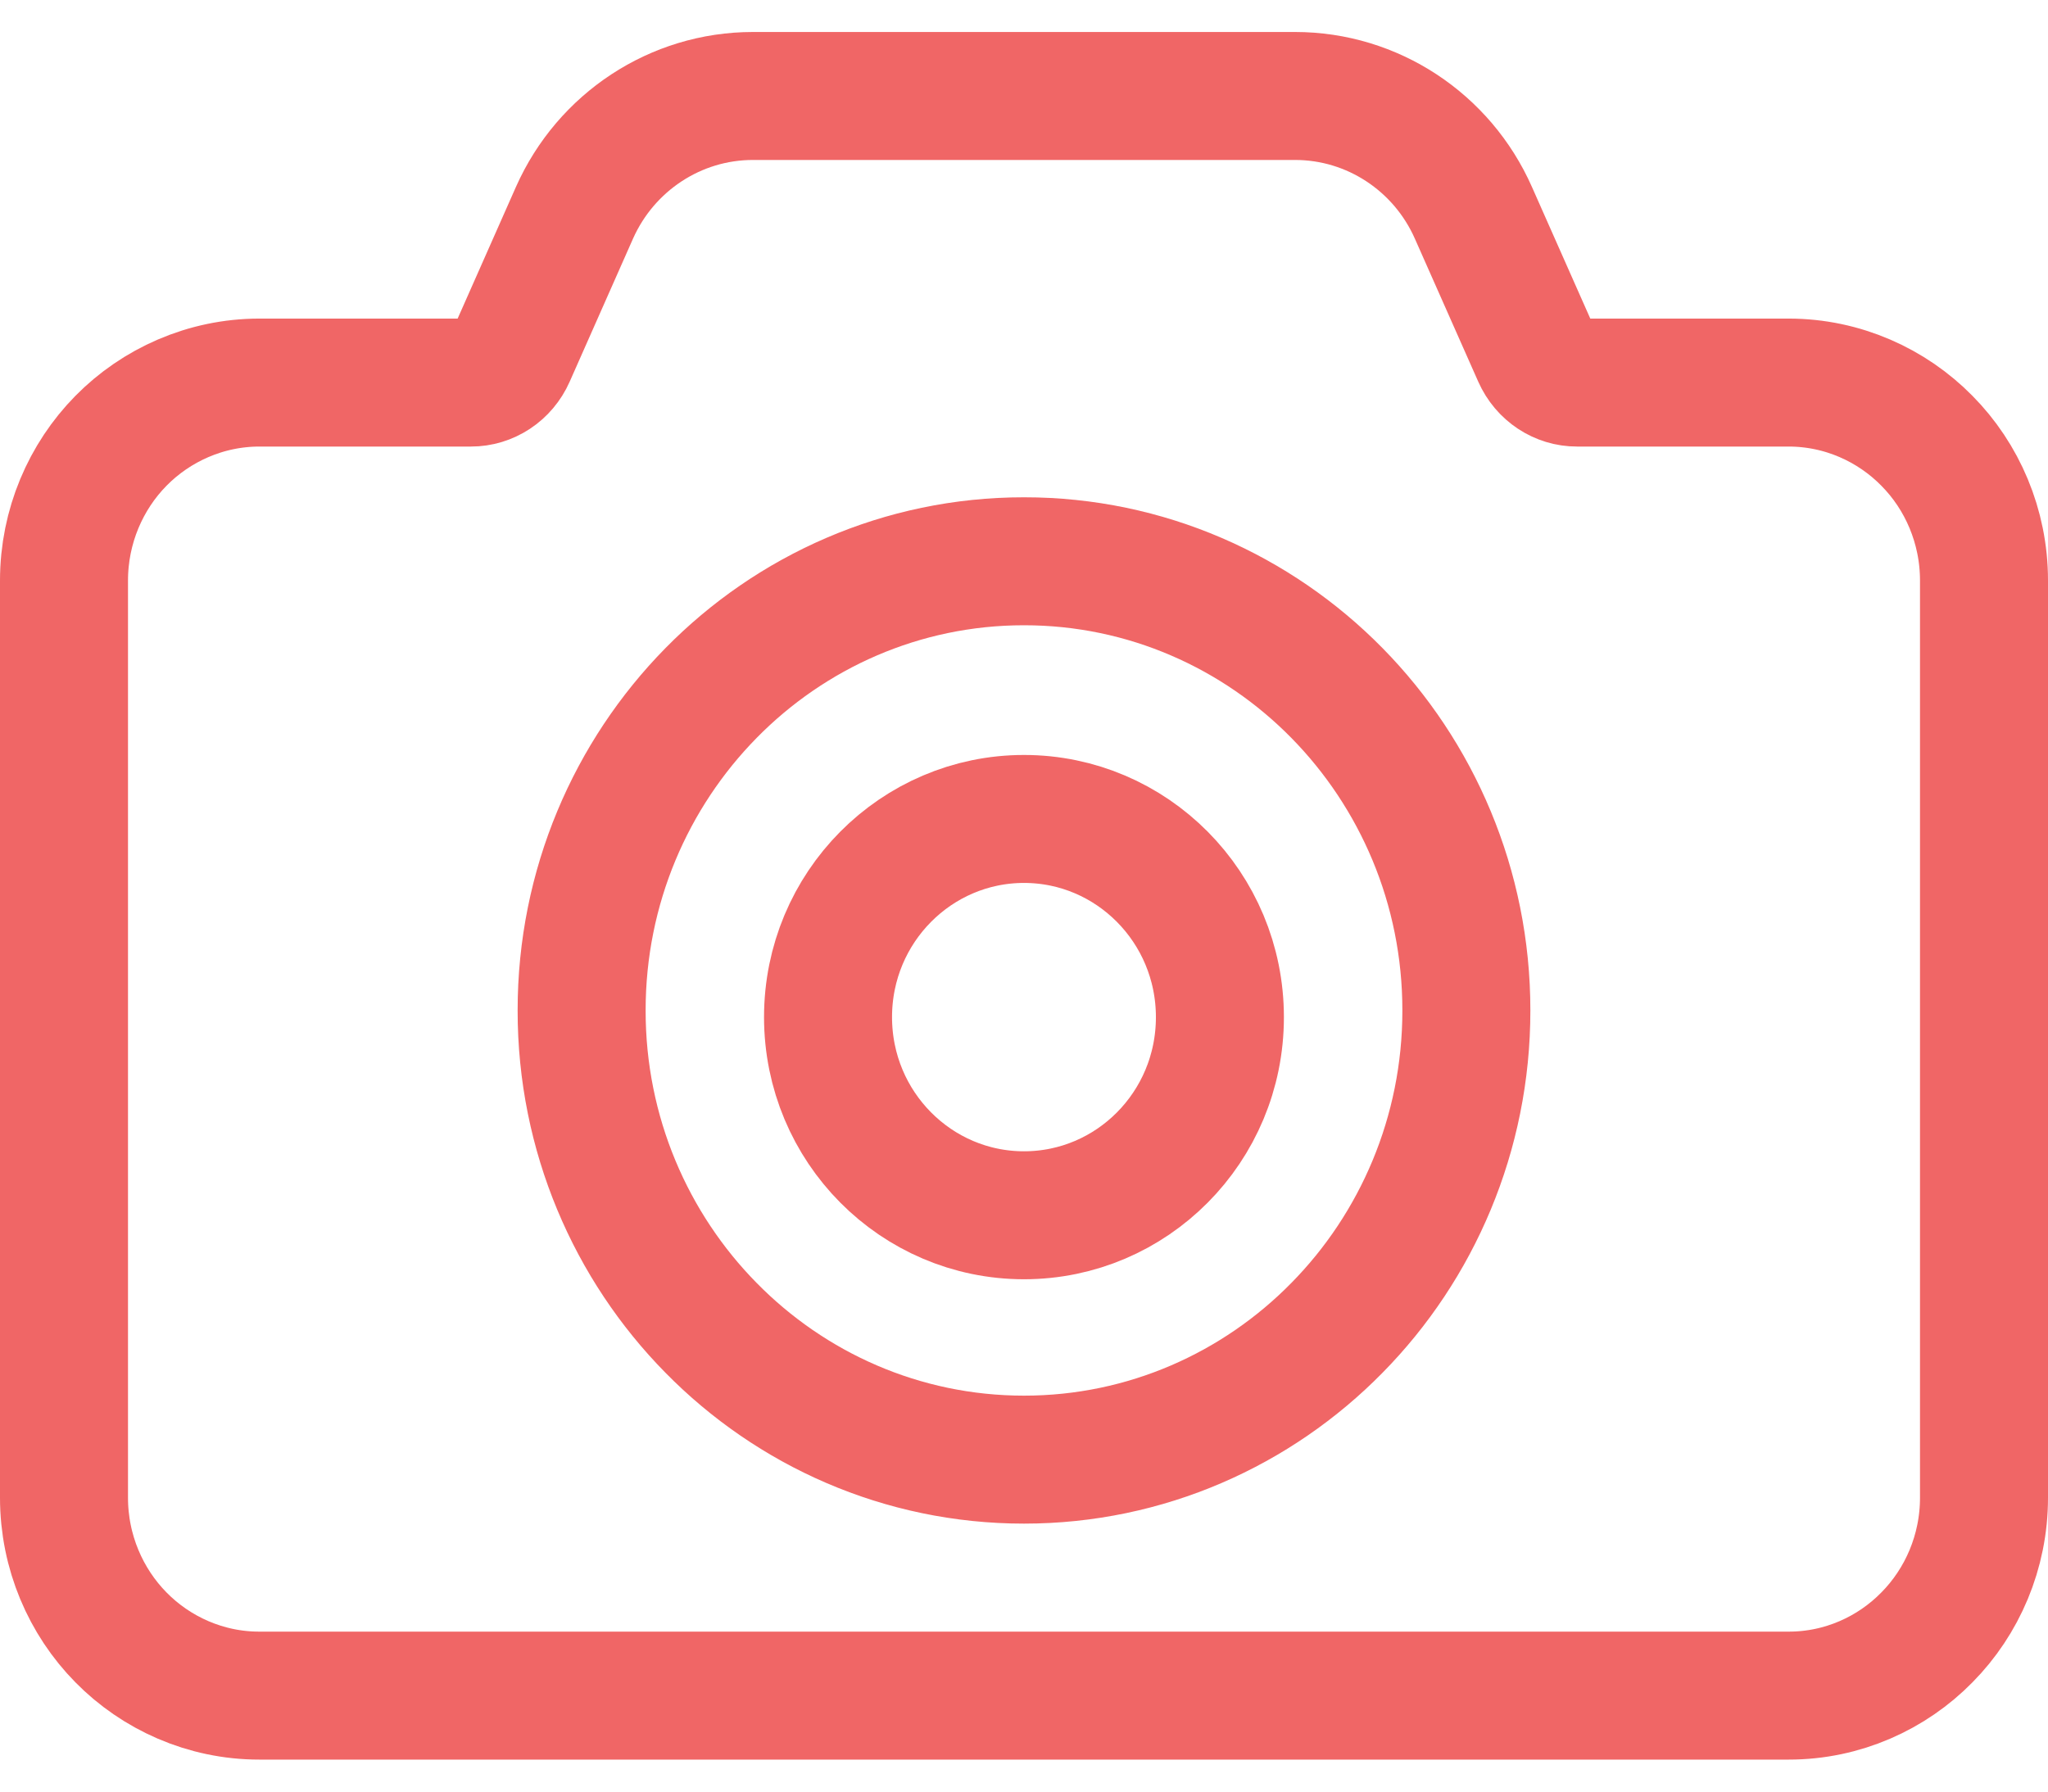
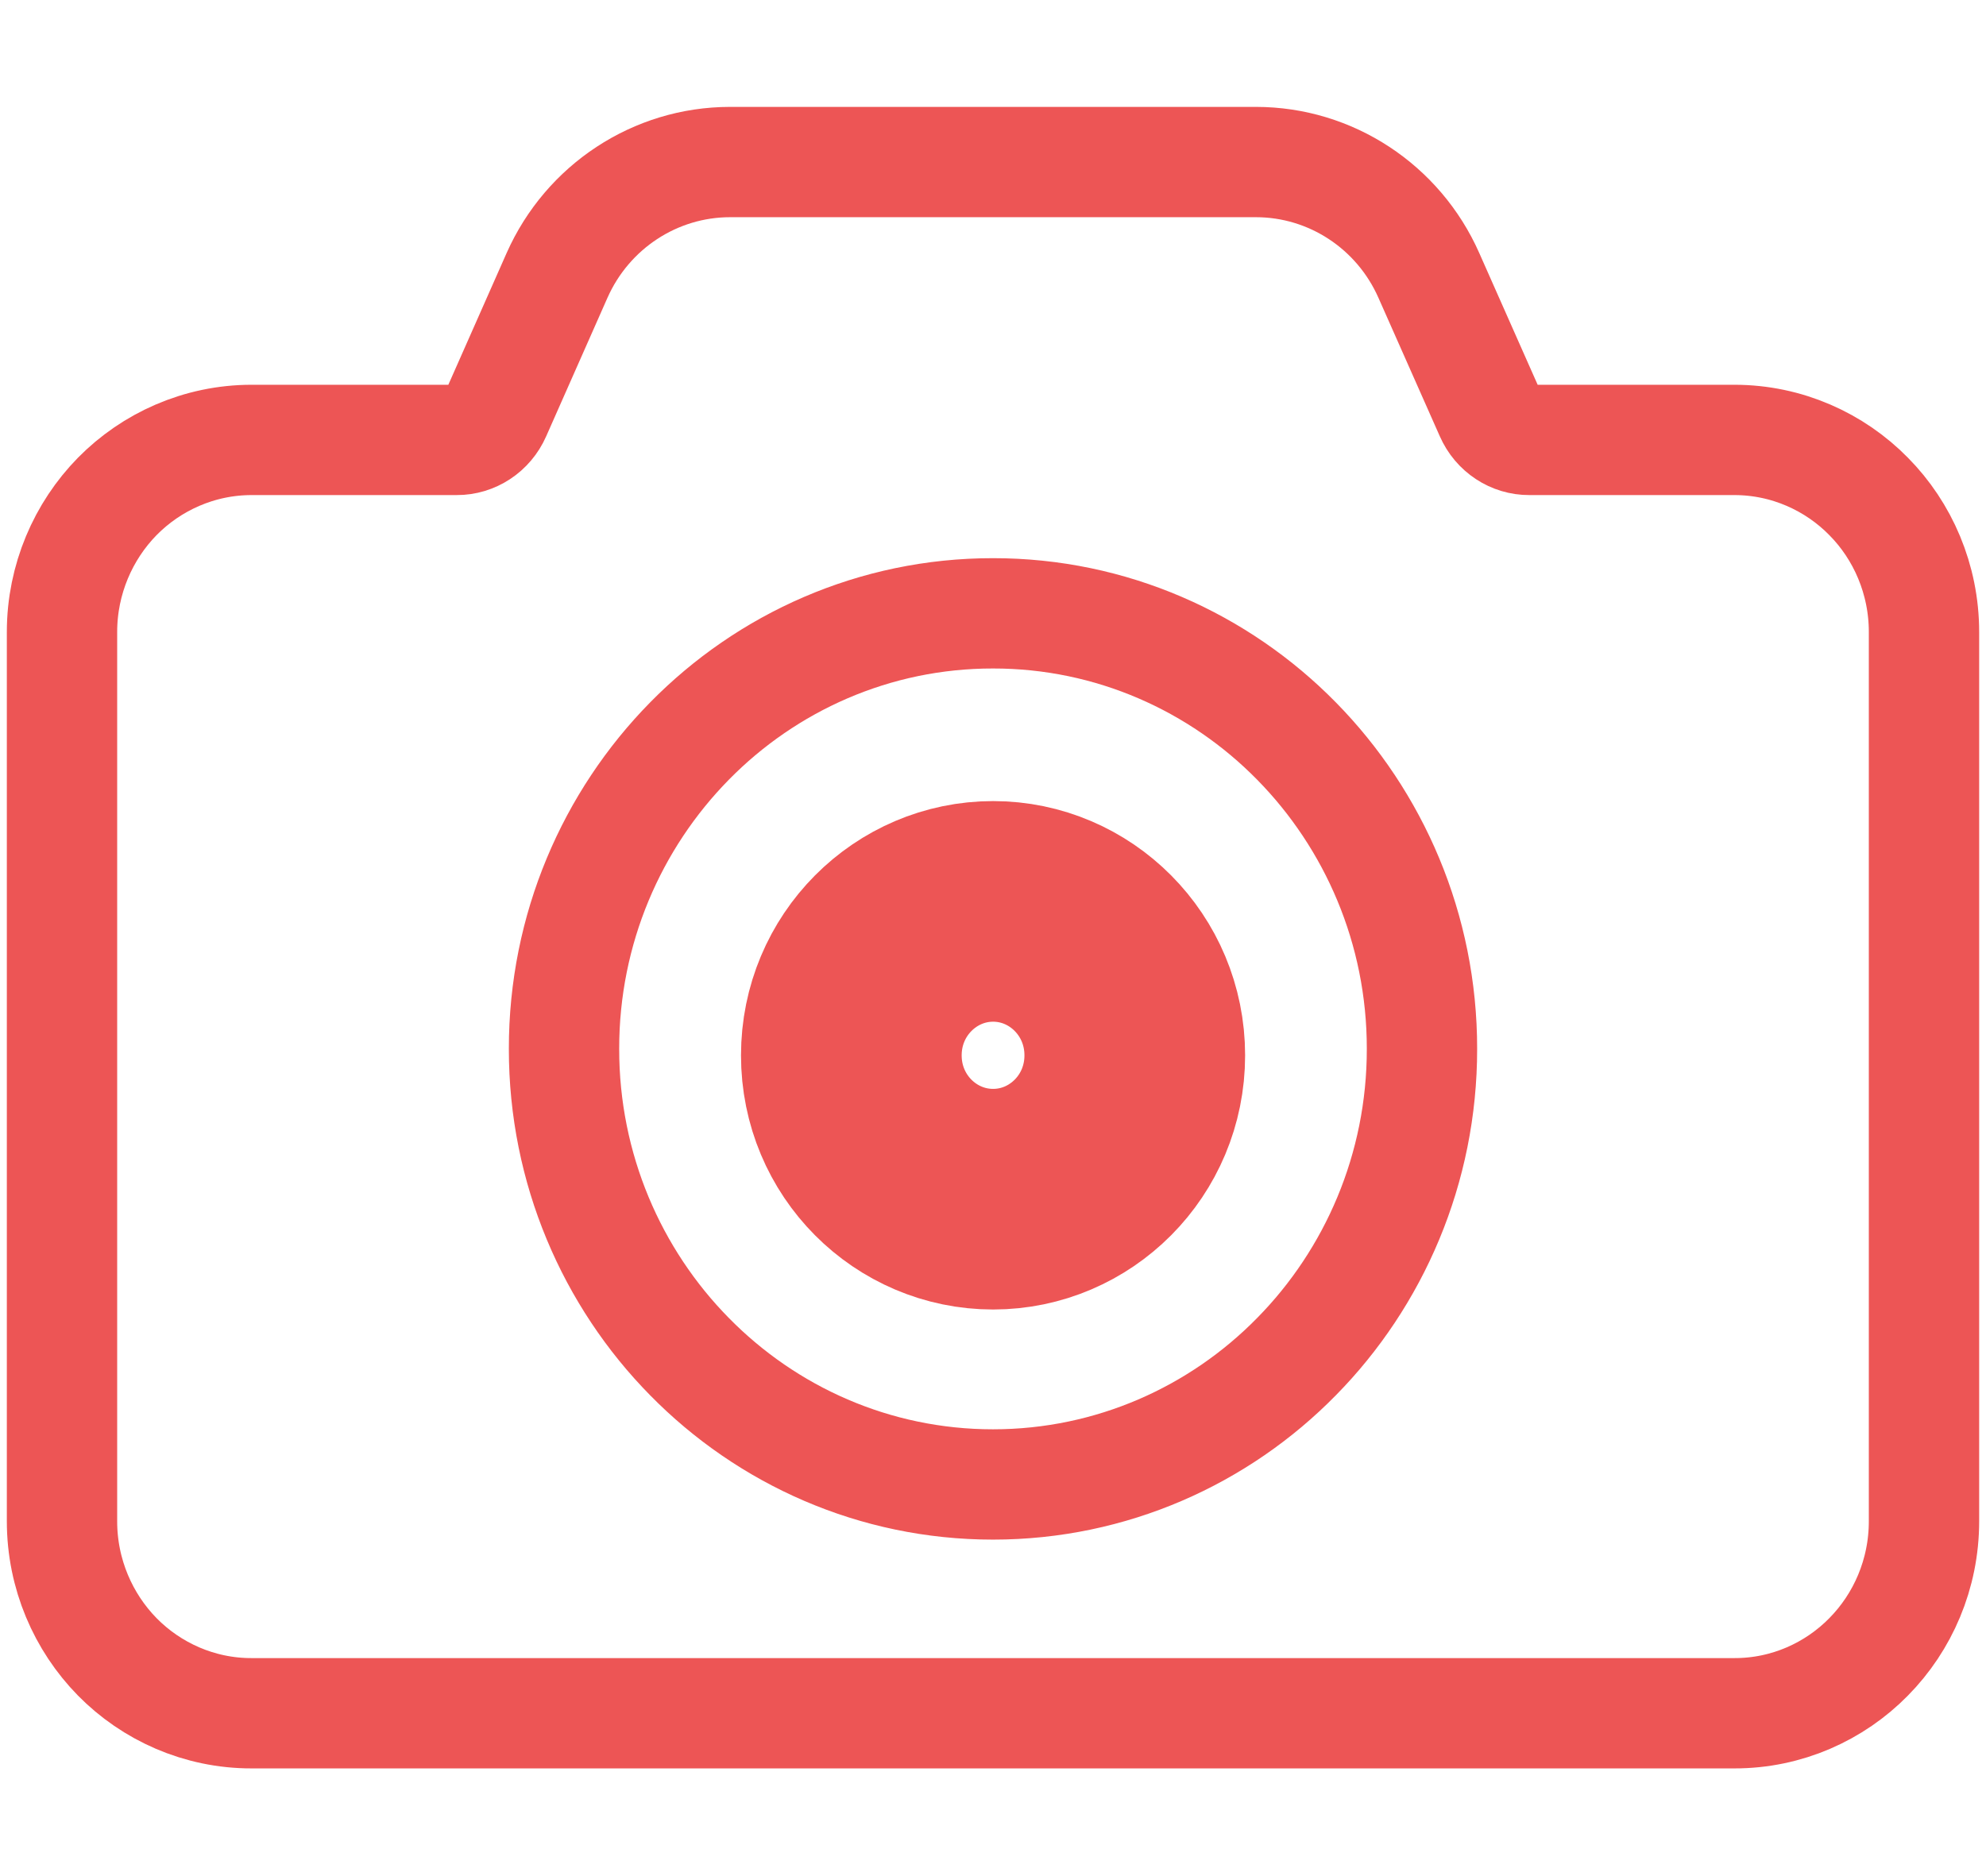
- <svg xmlns="http://www.w3.org/2000/svg" width="32" height="28" viewBox="0 0 32 28" fill="none">
-   <path d="M16 12.799C17.683 12.799 19.061 14.178 19.061 15.897C19.061 17.617 17.683 18.993 16 18.993C14.317 18.993 12.939 17.616 12.938 15.897C12.938 14.178 14.317 12.799 16 12.799Z" stroke="#F06666" stroke-width="2" />
-   <path d="M30.108 6.889C29.56 6.331 28.789 5.979 27.947 5.979H24.642C24.375 5.98 24.127 5.819 24.012 5.56L23.022 3.326C22.533 2.22 21.444 1.5 20.236 1.5H11.764C10.556 1.5 9.467 2.22 8.976 3.326L7.987 5.56C7.873 5.819 7.624 5.98 7.358 5.979H4.053C3.212 5.979 2.439 6.331 1.89 6.889C1.341 7.446 1 8.225 1 9.073V23.407C1 24.255 1.341 25.033 1.89 25.59C2.439 26.149 3.212 26.501 4.053 26.5H17.211H27.947C28.789 26.501 29.56 26.149 30.108 25.59C30.659 25.033 31 24.255 31 23.407V9.073C31 8.225 30.659 7.445 30.108 6.889ZM20.89 20.752C19.643 22.022 17.908 22.812 16 22.812C14.091 22.812 12.357 22.022 11.11 20.752C9.861 19.484 9.086 17.724 9.088 15.792C9.087 13.859 9.861 12.101 11.11 10.831C12.356 9.562 14.091 8.771 16 8.772C17.908 8.771 19.643 9.562 20.89 10.831C22.139 12.101 22.913 13.859 22.912 15.792C22.913 17.724 22.139 19.484 20.89 20.752Z" stroke="#F06666" stroke-width="2" />
+ <svg xmlns="http://www.w3.org/2000/svg" width="18" height="17" viewBox="0 0 18 17" fill="none">
+   <path d="M9.001 8.262C9.702 8.262 10.285 8.838 10.285 9.567C10.285 10.296 9.702 10.871 9.001 10.871C8.299 10.871 7.716 10.296 7.716 9.567C7.716 8.838 8.3 8.262 9.001 8.262Z" stroke="#ED5555" stroke-width="2" />
+   <path d="M16.936 4.5C16.628 4.186 16.194 3.988 15.72 3.988H13.861C13.711 3.989 13.571 3.899 13.507 3.753L12.95 2.496C12.675 1.874 12.062 1.469 11.383 1.469H6.617C5.938 1.469 5.325 1.874 5.049 2.496L4.493 3.753C4.429 3.899 4.289 3.989 4.139 3.988H2.28C1.806 3.988 1.372 4.186 1.063 4.5C0.755 4.814 0.562 5.252 0.562 5.729V13.791C0.562 14.269 0.755 14.706 1.063 15.02C1.372 15.334 1.806 15.532 2.28 15.531H9.681H15.72C16.194 15.532 16.628 15.334 16.936 15.02C17.246 14.706 17.438 14.269 17.438 13.791V5.729C17.438 5.252 17.246 4.813 16.936 4.5ZM11.751 12.298C11.05 13.013 10.073 13.457 9 13.457C7.926 13.457 6.951 13.013 6.249 12.298C5.547 11.585 5.111 10.595 5.112 9.508C5.111 8.421 5.547 7.432 6.249 6.718C6.95 6.004 7.926 5.559 9 5.56C10.073 5.559 11.05 6.004 11.751 6.718C12.453 7.432 12.889 8.421 12.888 9.508C12.889 10.595 12.453 11.585 11.751 12.298Z" stroke="#ED5555" />
</svg>
